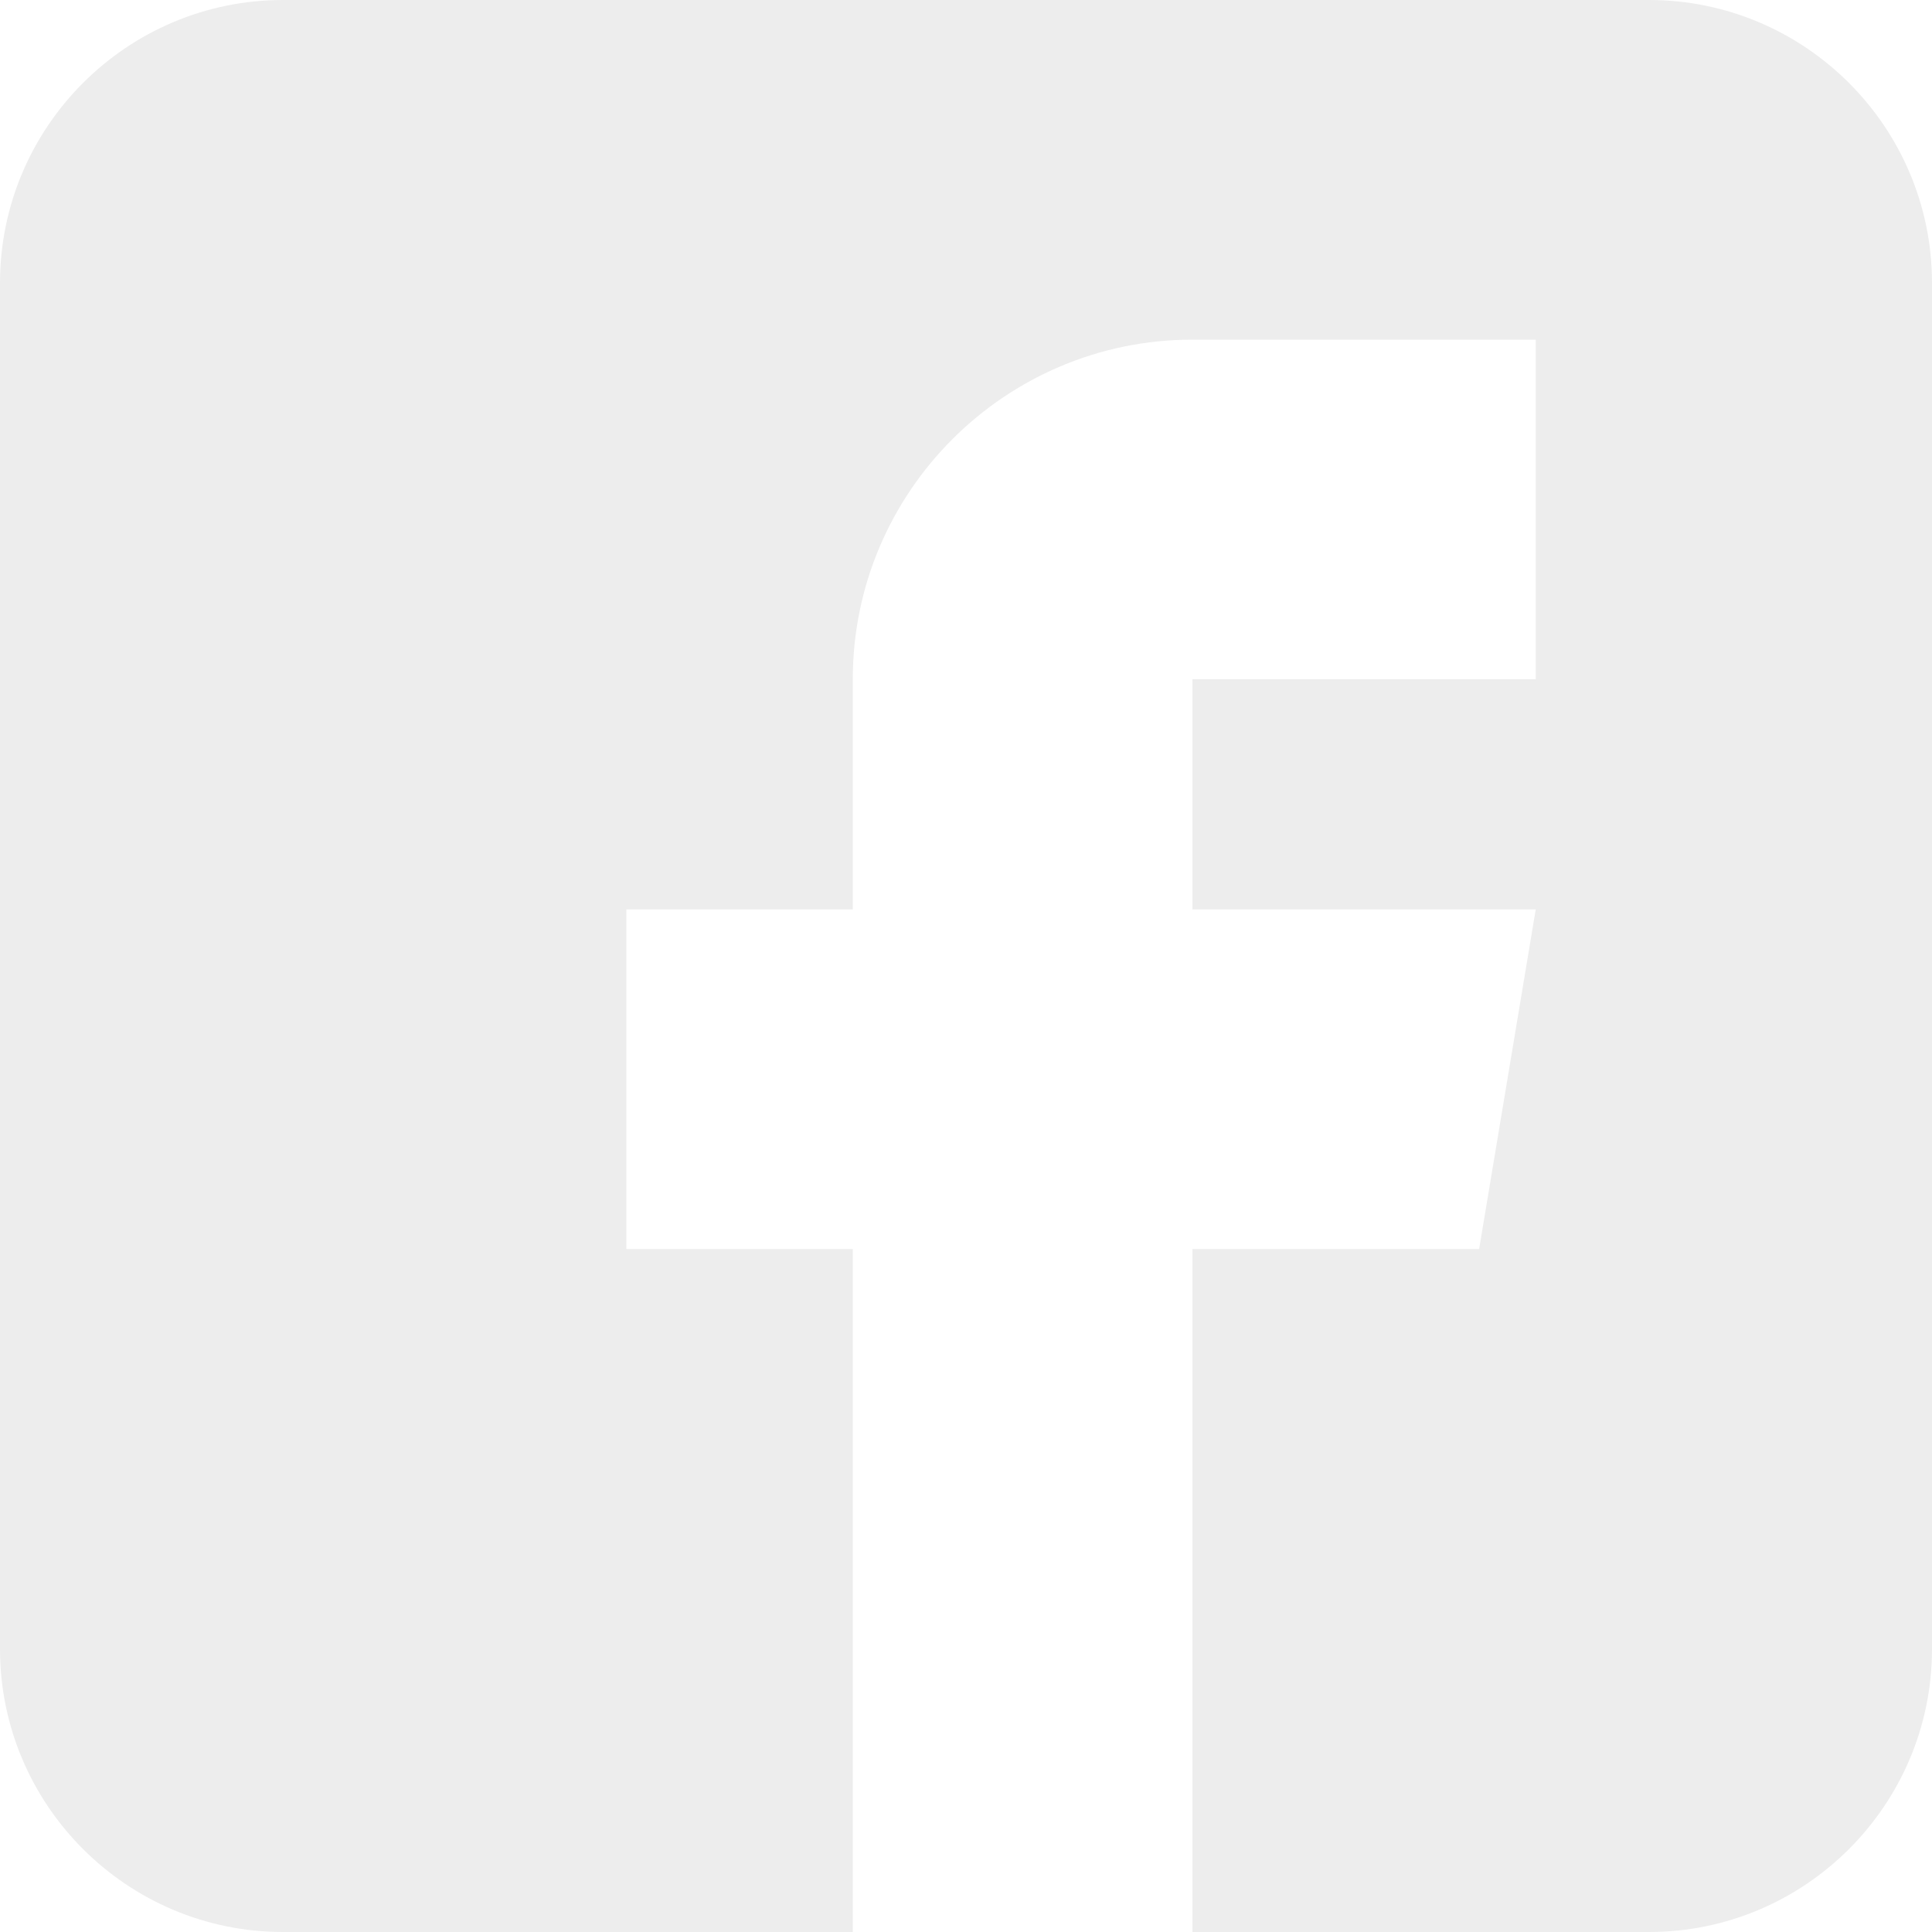
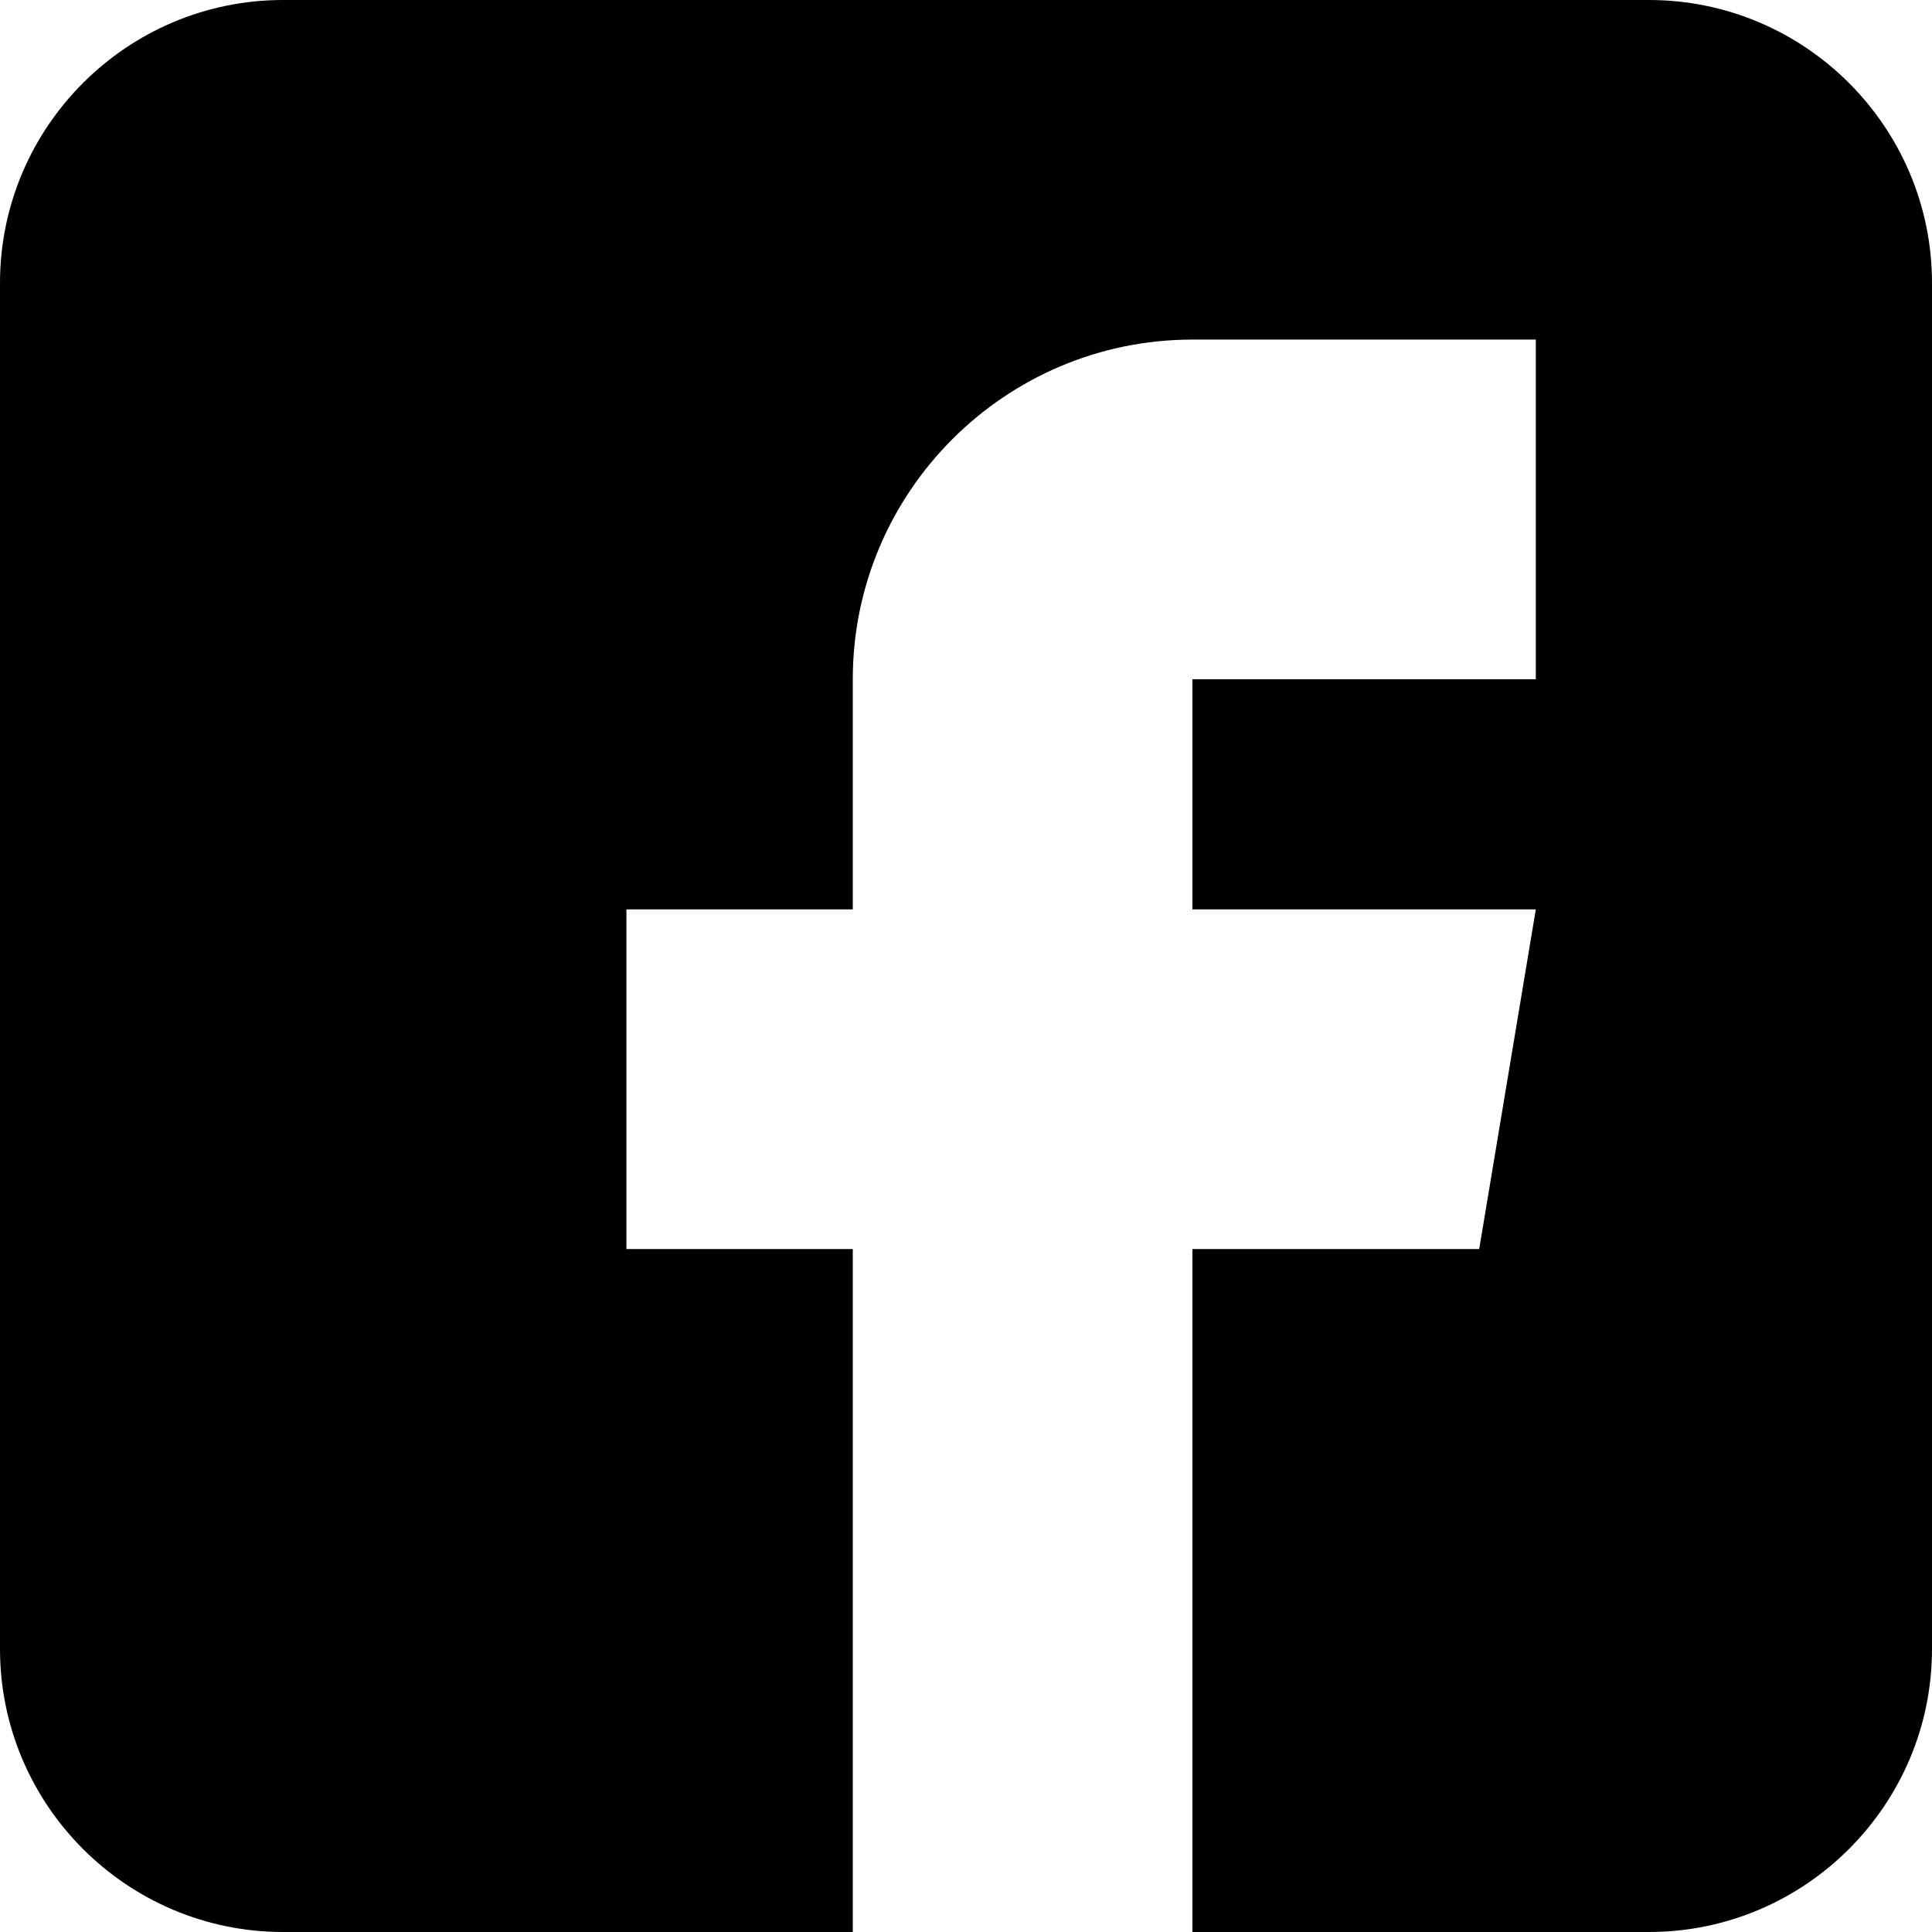
- <svg xmlns="http://www.w3.org/2000/svg" width="20" height="20" viewBox="0 0 20 20" fill="none">
-   <path d="M17.07 0H2.93C1.314 0 0 1.314 0 2.93V17.07C0 18.686 1.314 20 2.93 20H8.828V12.93H6.484V9.414H8.828V7.031C8.828 5.093 10.405 3.516 12.344 3.516H15.898V7.031H12.344V9.414H15.898L15.312 12.93H12.344V20H17.07C18.686 20 20 18.686 20 17.07V2.93C20 1.314 18.686 0 17.07 0Z" fill="#EDEDED" />
+ <svg xmlns="http://www.w3.org/2000/svg" width="30" height="30" viewBox="0 0 30 30" fill="none">
+   <path d="M25.605 0L4.395 0C1.972 0 0 1.972 0 4.395L0 25.605C0 28.028 1.972 30 4.395 30L13.242 30L13.242 19.395L9.727 19.395L9.727 14.121H13.242V10.547C13.242 7.639 15.608 5.273 18.516 5.273L23.848 5.273V10.547H18.516L18.516 14.121H23.848L22.969 19.395H18.516V30H25.605C28.028 30 30 28.028 30 25.605L30 4.395C30 1.972 28.028 0 25.605 0Z" fill="black" />
</svg>
